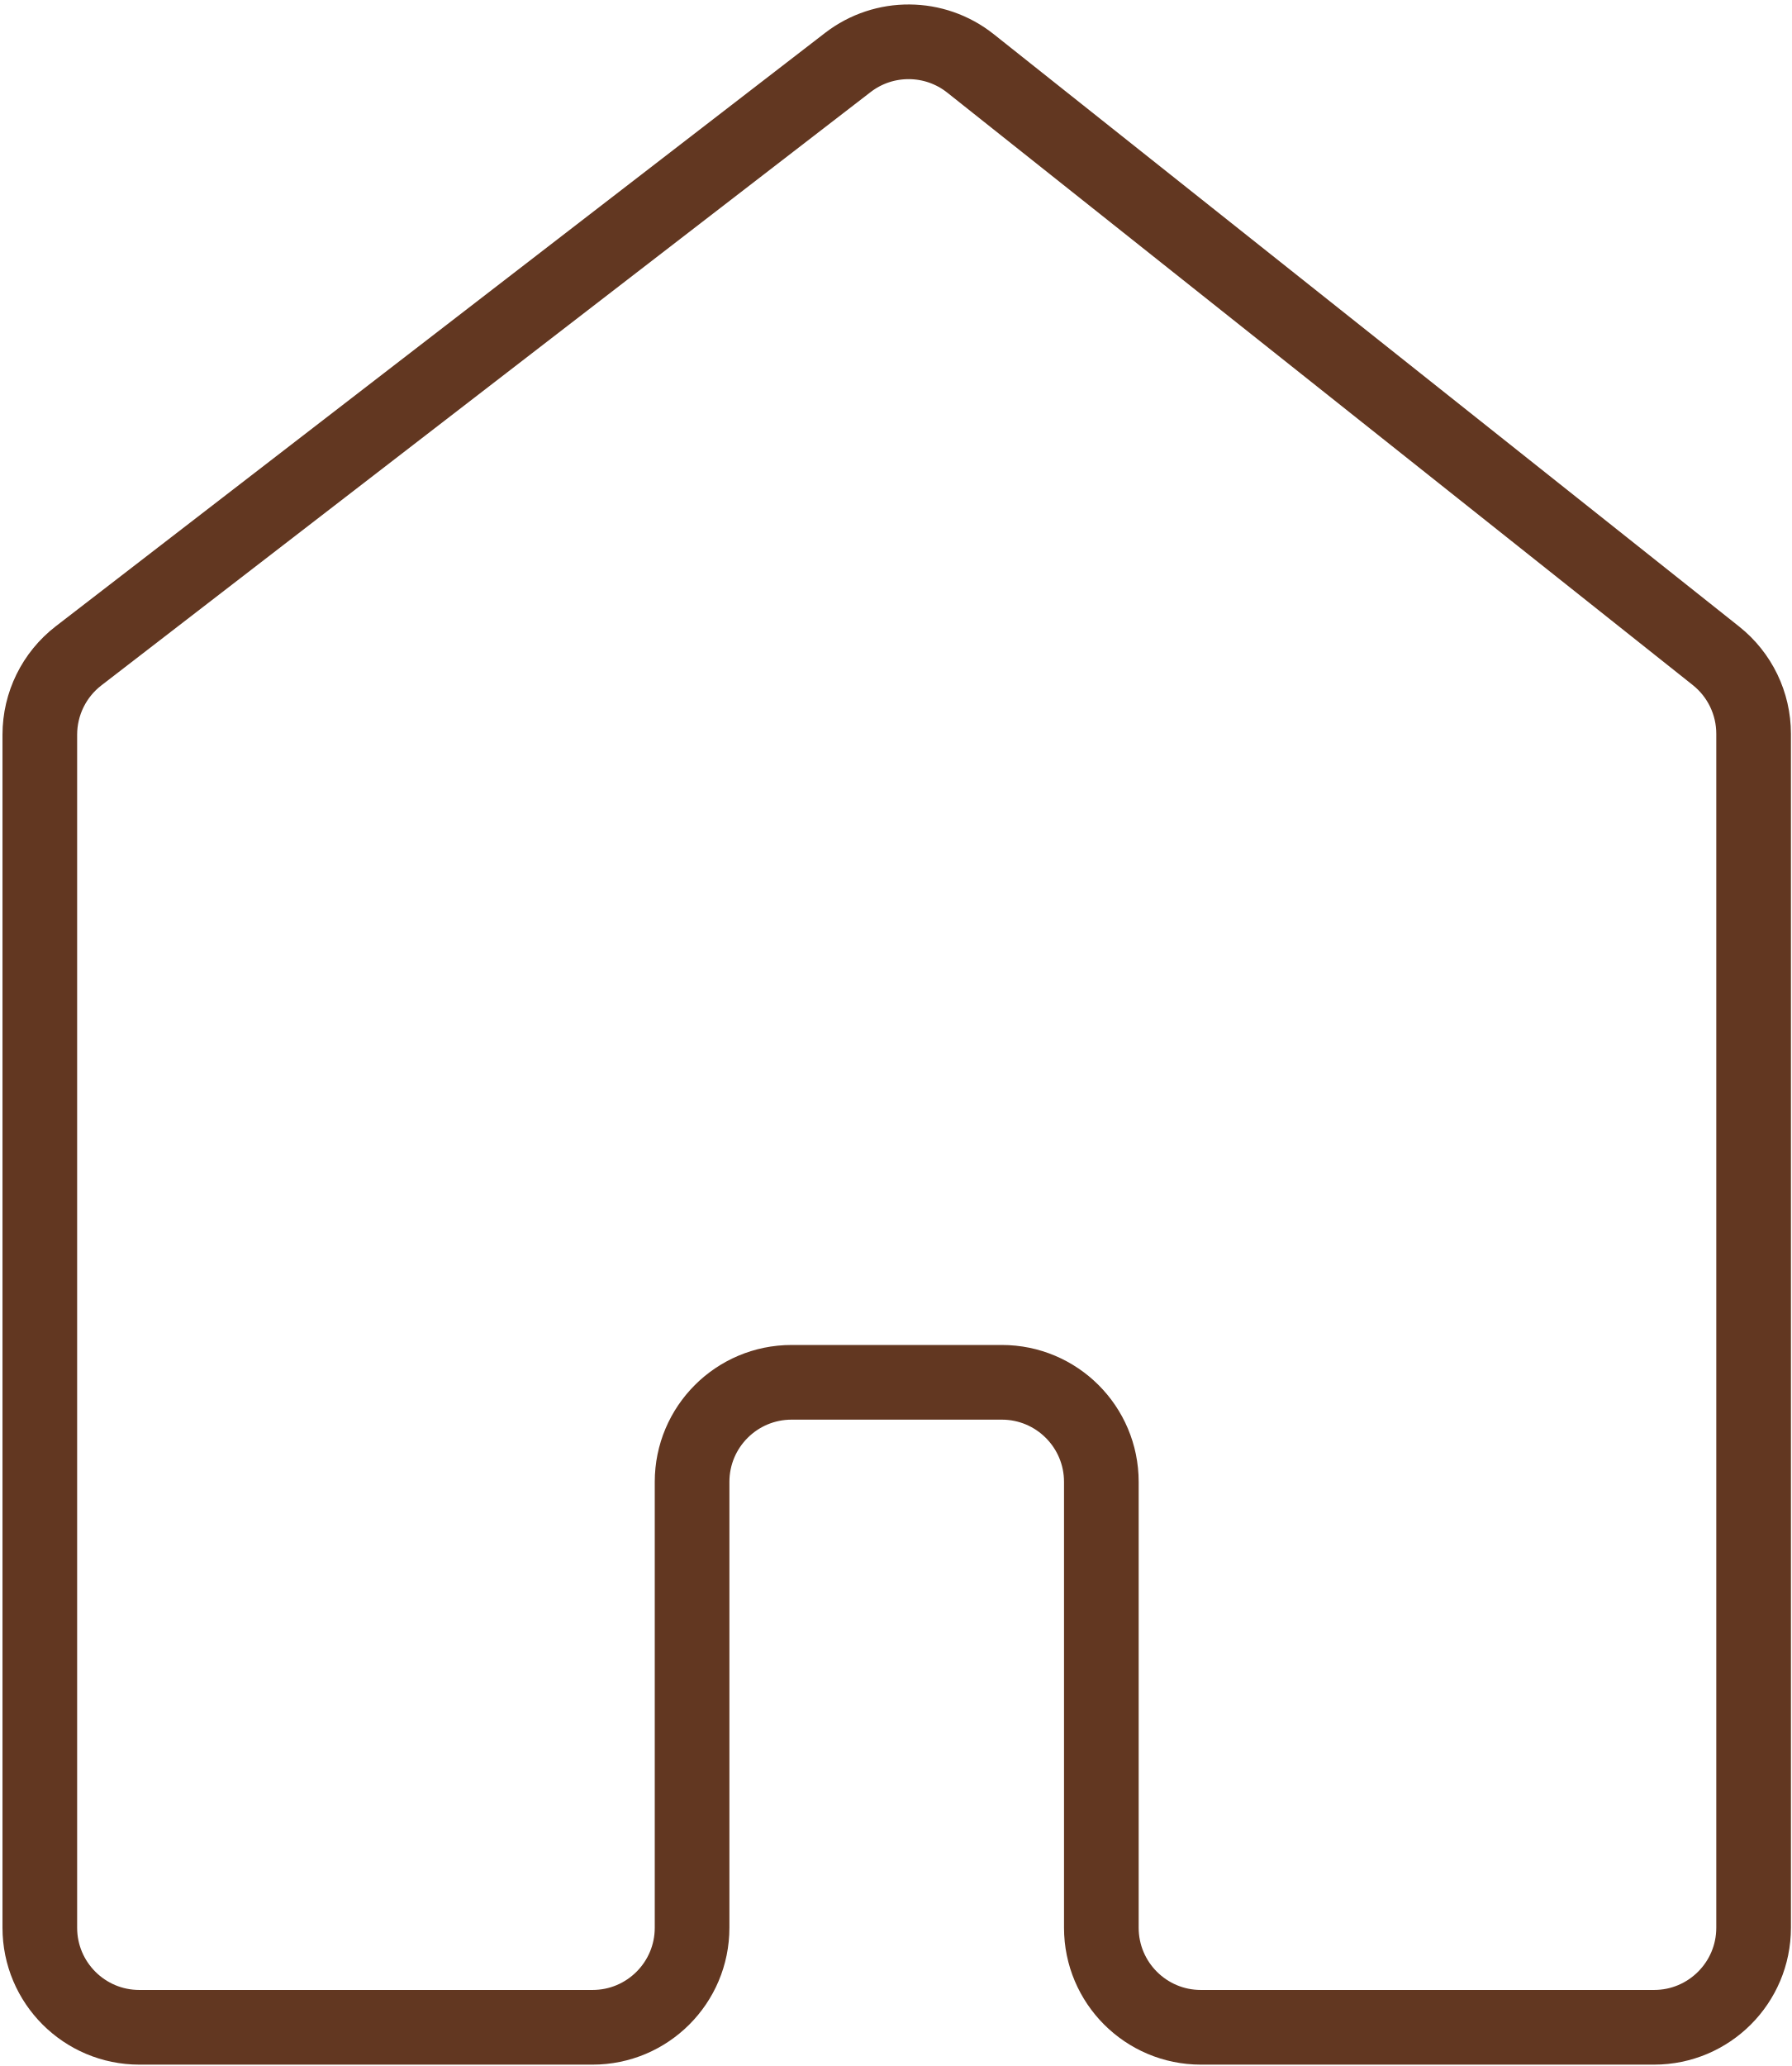
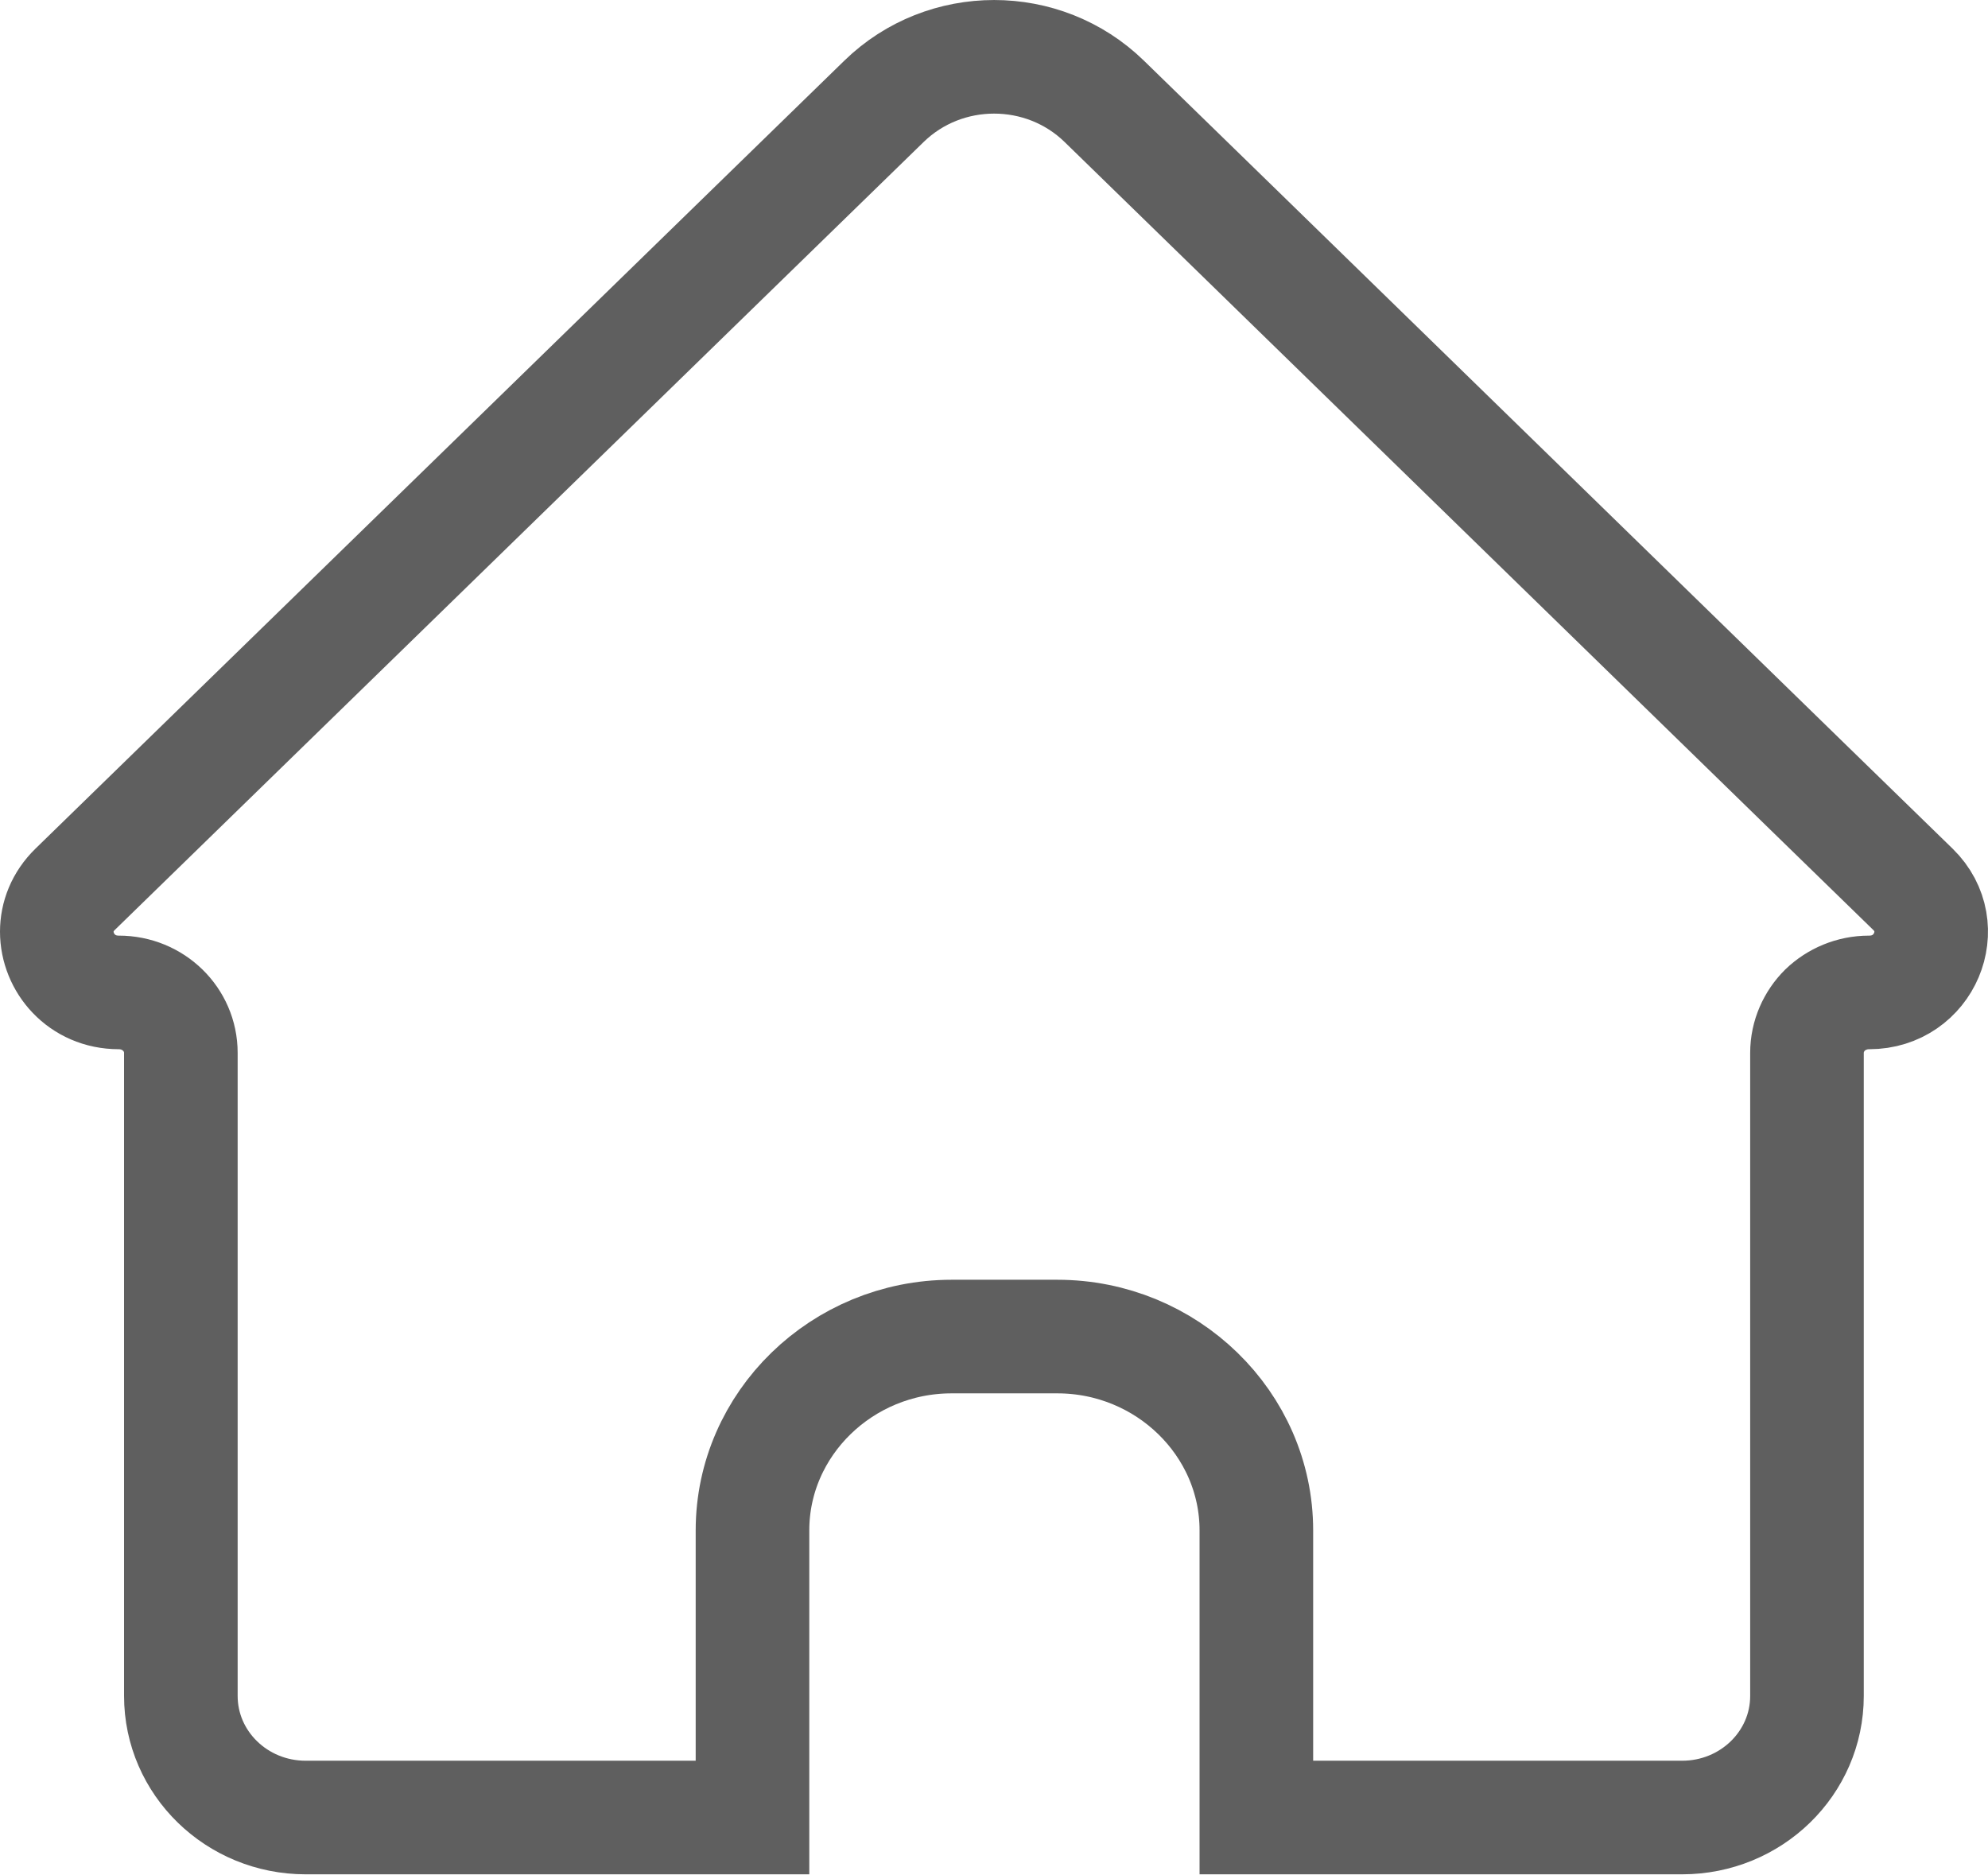
- <svg xmlns="http://www.w3.org/2000/svg" width="360" height="415" viewBox="0 0 360 415" fill="none">
-   <path d="M194.997 12.738L344.781 131.736C349.557 135.531 352.34 141.297 352.34 147.396V387.226C352.34 398.271 343.386 407.226 332.34 407.226H241.285C230.24 407.226 221.285 398.271 221.285 387.225V297.666C221.285 286.62 212.331 277.666 201.285 277.666H159.055C148.009 277.666 139.055 286.62 139.055 297.666V387.226C139.055 398.271 130.101 407.226 119.055 407.226H28C16.954 407.226 8 398.271 8 387.226V147.575C8 141.374 10.877 135.524 15.787 131.737L170.343 12.559C177.625 6.944 187.797 7.018 194.997 12.738Z" stroke="#623721" stroke-width="15" stroke-linejoin="round" />
+ <svg xmlns="http://www.w3.org/2000/svg" width="35" height="33" viewBox="0 0 35 33" fill="none">
+   <path d="M32.905 17.473C32.603 17.473 32.33 17.593 32.131 17.783C31.936 17.977 31.813 18.246 31.813 18.537V29.859C31.813 31.044 30.828 32 29.615 32H22.119V26.945C22.119 25.067 20.543 23.532 18.615 23.532H16.753C14.825 23.532 13.248 25.067 13.248 26.945V32H5.382C4.166 32 3.184 31.04 3.184 29.859V18.537C3.184 17.948 2.697 17.473 2.092 17.473C1.436 17.473 1 16.951 1 16.403C1 16.14 1.101 15.874 1.322 15.658L3.184 13.844L13.177 4.108L15.563 1.784C16.636 0.739 18.368 0.739 19.441 1.784L21.827 4.108L31.816 13.844L33.679 15.658C34.364 16.327 33.88 17.473 32.908 17.473H32.905Z" stroke="#5F5F5F" stroke-width="2" stroke-miterlimit="10" />
</svg>
